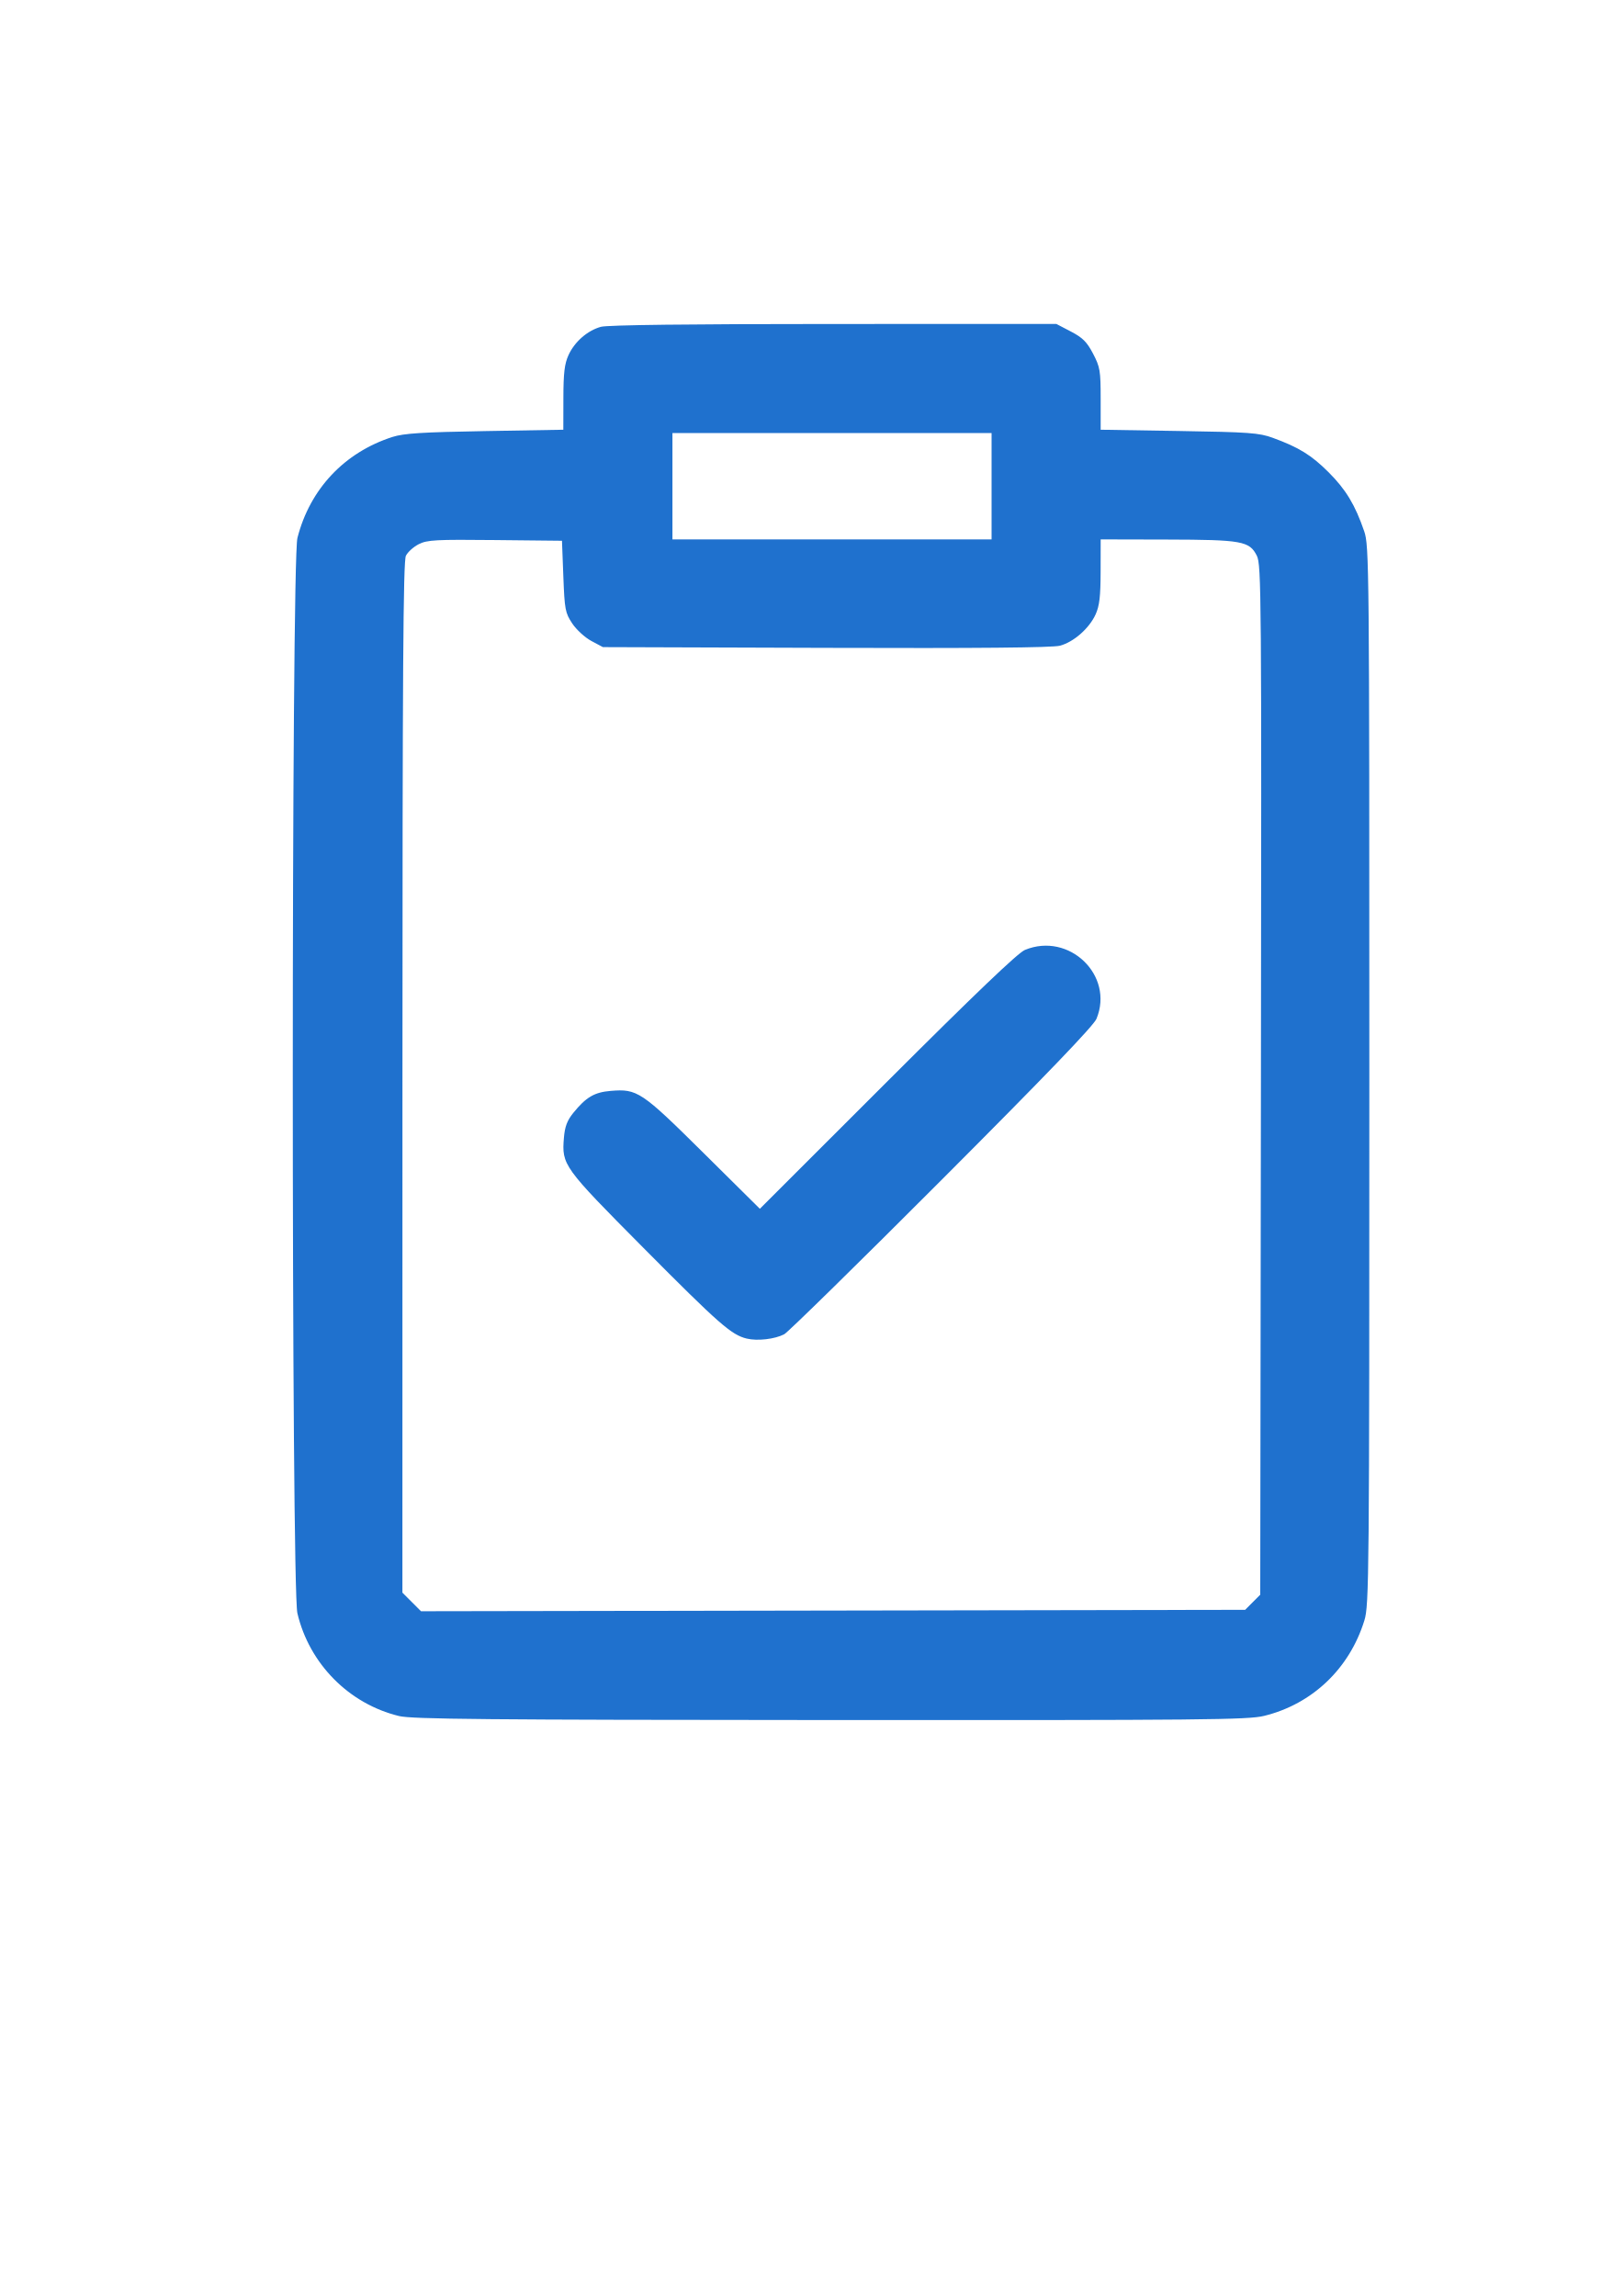
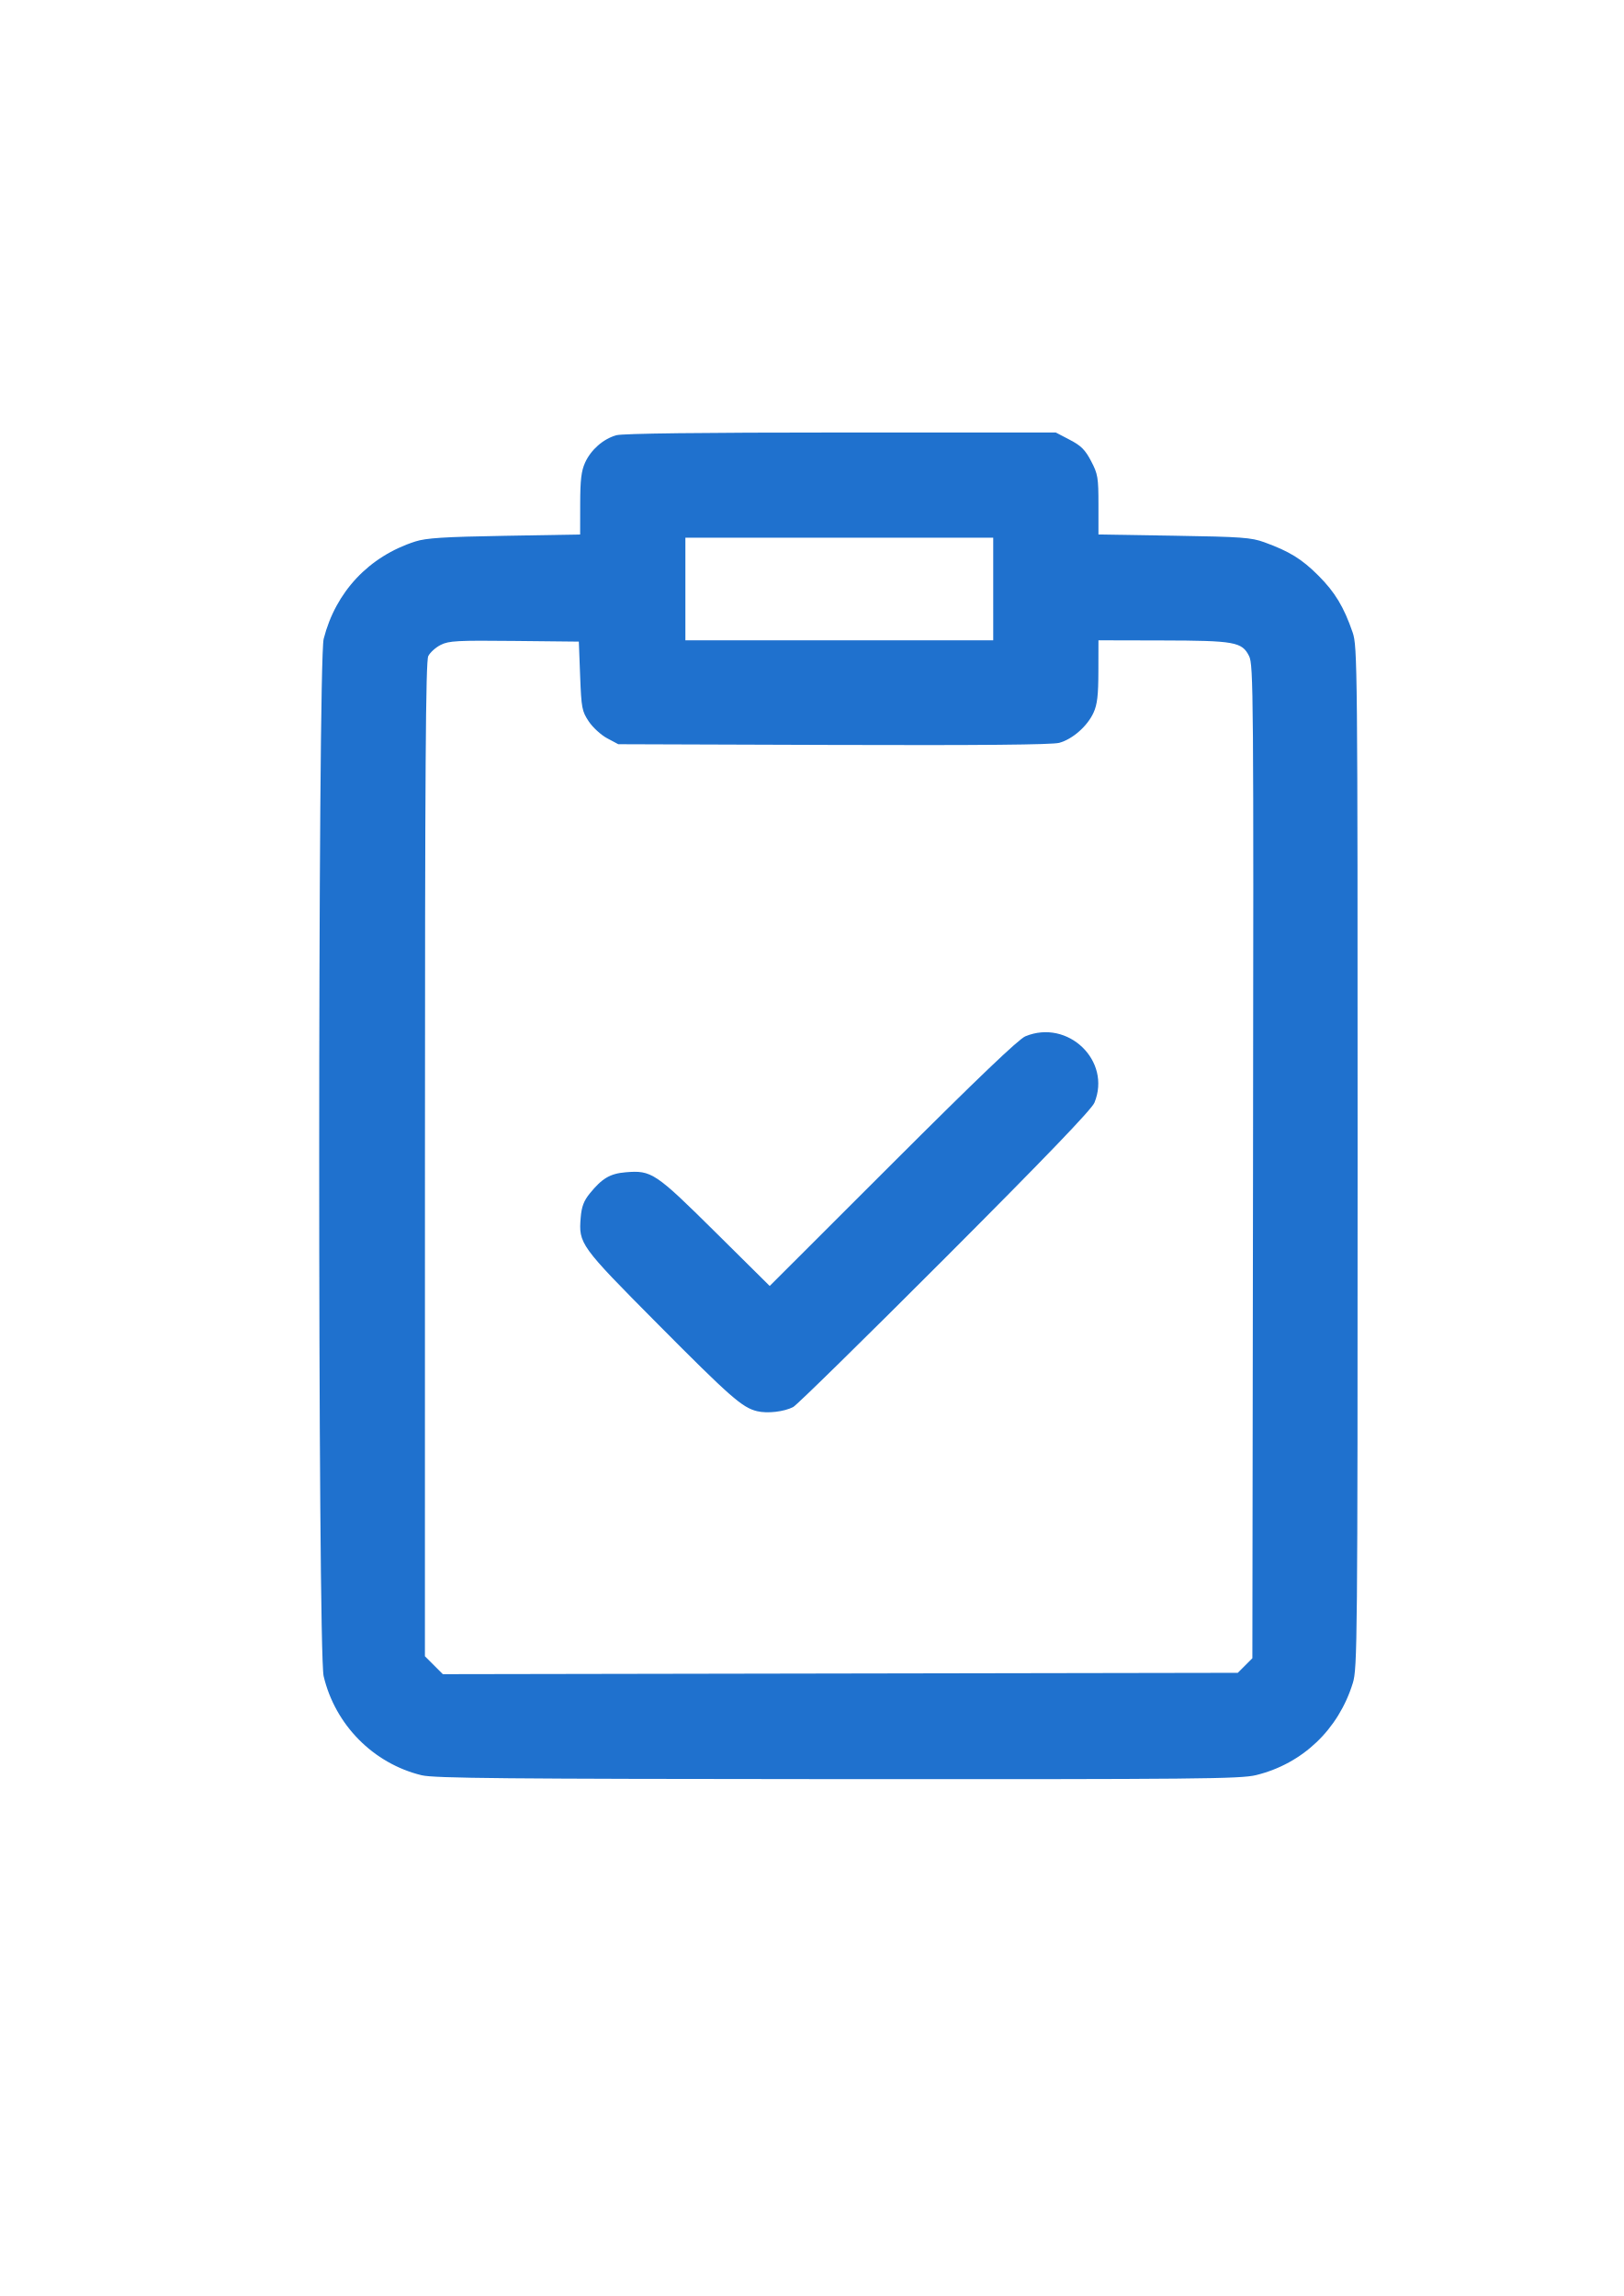
- <svg xmlns="http://www.w3.org/2000/svg" width="210mm" height="297mm" version="1.1" viewBox="0 0 210 297" xml:space="preserve">
-   <path d="m51.614 221.98c-6.479-1.571-11.609-6.757-13.15-13.295-0.798-3.384-0.794-135.97 0.004-139.1 1.609-6.318 6.07-11.062 12.282-13.06 1.46-0.47 3.839-0.621 11.965-0.762l10.142-0.176 0.008-4.106c0.006-3.219 0.148-4.414 0.655-5.532 0.79-1.74 2.444-3.187 4.199-3.674 0.853-0.237 11.389-0.365 30.111-0.366l28.799-2e-3 1.88 0.982c1.522 0.795 2.067 1.34 2.862 2.862 0.905 1.733 0.982 2.192 0.982 5.858v3.978l10.142 0.164c9.046 0.146 10.354 0.241 12.1 0.877 3.383 1.233 5.018 2.242 7.251 4.475 2.223 2.223 3.422 4.212 4.59 7.614 0.644 1.876 0.666 4.21 0.666 70.379 0 65.14-0.031 68.539-0.641 70.514-1.926 6.236-6.735 10.817-12.964 12.348-2.082 0.512-7.734 0.566-56.092 0.54-44.56-0.024-54.122-0.113-55.793-0.518zm110.4-14.718 0.978-0.978 0.09-66.579c0.085-62.867 0.055-66.648-0.529-67.814-0.952-1.9-1.917-2.074-11.643-2.097l-8.555-0.02-8e-3 4.145c-6e-3 3.244-0.147 4.452-0.65 5.559-0.821 1.808-2.824 3.567-4.608 4.047-0.947 0.255-10.659 0.345-30.255 0.279l-28.86-0.096-1.499-0.801c-0.824-0.44-1.936-1.46-2.469-2.266-0.903-1.363-0.983-1.785-1.147-6.078l-0.176-4.613-8.643-0.091c-7.66-0.081-8.783-0.02-9.873 0.529-0.676 0.341-1.428 1.017-1.671 1.502-0.348 0.696-0.442 14.944-0.446 67.504l-0.005 66.622 2.406 2.406 106.59-0.183zm-65.439-34.109c-1.988-0.485-3.567-1.872-13.37-11.746-10.38-10.456-10.563-10.709-10.27-14.241 0.119-1.438 0.415-2.221 1.207-3.201 1.651-2.04 2.731-2.677 4.835-2.852 3.45-0.286 3.971 0.062 11.969 7.986l7.329 7.262 16.484-16.47c11.332-11.323 16.894-16.639 17.795-17.012 5.71-2.358 11.579 3.287 9.259 8.907-0.375 0.908-6.538 7.319-20.02 20.825-10.713 10.733-19.876 19.723-20.361 19.978-1.212 0.639-3.472 0.9-4.858 0.563zm31.669-110.26v-6.879h-41.275v13.758h41.275z" fill="#1f71ce" />
+ <svg xmlns="http://www.w3.org/2000/svg" width="210mm" height="297mm" viewBox="0 0 210 297" version="1.1" id="svg1" xml:space="preserve">
+   <defs id="defs1" />
+   <g id="layer1">
+     <path style="fill:#1f71ce;fill-opacity:1;stroke-width:0.965" d="m 54.541,229.641 c -6.249,-1.515 -11.198,-6.518 -12.684,-12.824 -0.769,-3.264 -0.765,-131.152 0.004,-134.174 1.552,-6.095 5.855,-10.67 11.847,-12.598 1.408,-0.453 3.703,-0.599 11.541,-0.735 l 9.783,-0.17 0.007,-3.961 c 0.006,-3.105 0.143,-4.258 0.632,-5.336 0.762,-1.678 2.357,-3.074 4.05,-3.544 0.823,-0.228 10.986,-0.352 29.045,-0.353 l 27.779,-0.002 1.814,0.947 c 1.468,0.767 1.994,1.293 2.761,2.761 0.873,1.671 0.947,2.115 0.947,5.65 v 3.837 l 9.783,0.158 c 8.726,0.141 9.987,0.233 11.671,0.846 3.263,1.189 4.84,2.163 6.994,4.316 2.144,2.144 3.3,4.062 4.427,7.345 0.621,1.809 0.643,4.061 0.643,67.887 0,62.833 -0.03,66.112 -0.618,68.017 -1.857,6.015 -6.496,10.434 -12.504,11.911 -2.009,0.494 -7.46,0.546 -54.105,0.521 -42.982,-0.024 -52.205,-0.109 -53.817,-0.5 z m 106.49,-14.197 0.943,-0.943 0.086,-64.221 c 0.082,-60.64 0.053,-64.287 -0.51,-65.412 -0.919,-1.833 -1.849,-2.001 -11.231,-2.022 l -8.252,-0.019 -0.008,3.998 c -0.006,3.129 -0.142,4.295 -0.627,5.362 -0.792,1.744 -2.724,3.44 -4.445,3.904 -0.914,0.246 -10.282,0.333 -29.184,0.27 l -27.838,-0.093 -1.446,-0.772 C 77.725,95.071 76.654,94.087 76.139,93.31 75.267,91.995 75.191,91.588 75.032,87.447 l -0.17,-4.45 -8.337,-0.088 c -7.388,-0.078 -8.472,-0.02 -9.523,0.51 -0.652,0.329 -1.378,0.981 -1.611,1.449 -0.335,0.671 -0.426,14.415 -0.43,65.113 l -0.005,64.263 1.16,1.16 1.16,1.16 51.406,-0.088 51.406,-0.088 z m -63.122,-32.901 c -1.918,-0.467 -3.441,-1.805 -12.897,-11.33 -10.013,-10.086 -10.189,-10.33 -9.906,-13.736 0.115,-1.387 0.4,-2.143 1.165,-3.087 1.593,-1.968 2.635,-2.582 4.664,-2.751 3.328,-0.276 3.83,0.059 11.545,7.704 l 7.069,7.004 15.9,-15.887 c 10.931,-10.922 16.295,-16.05 17.165,-16.409 5.508,-2.274 11.169,3.171 8.931,8.591 -0.361,0.876 -6.307,7.06 -19.311,20.088 -10.334,10.352 -19.172,19.024 -19.64,19.271 -1.169,0.616 -3.349,0.869 -4.686,0.543 z M 128.457,76.191 V 69.556 H 108.551 88.644 v 6.636 6.636 h 19.907 19.907 z" id="path1" />
+   </g>
</svg>
